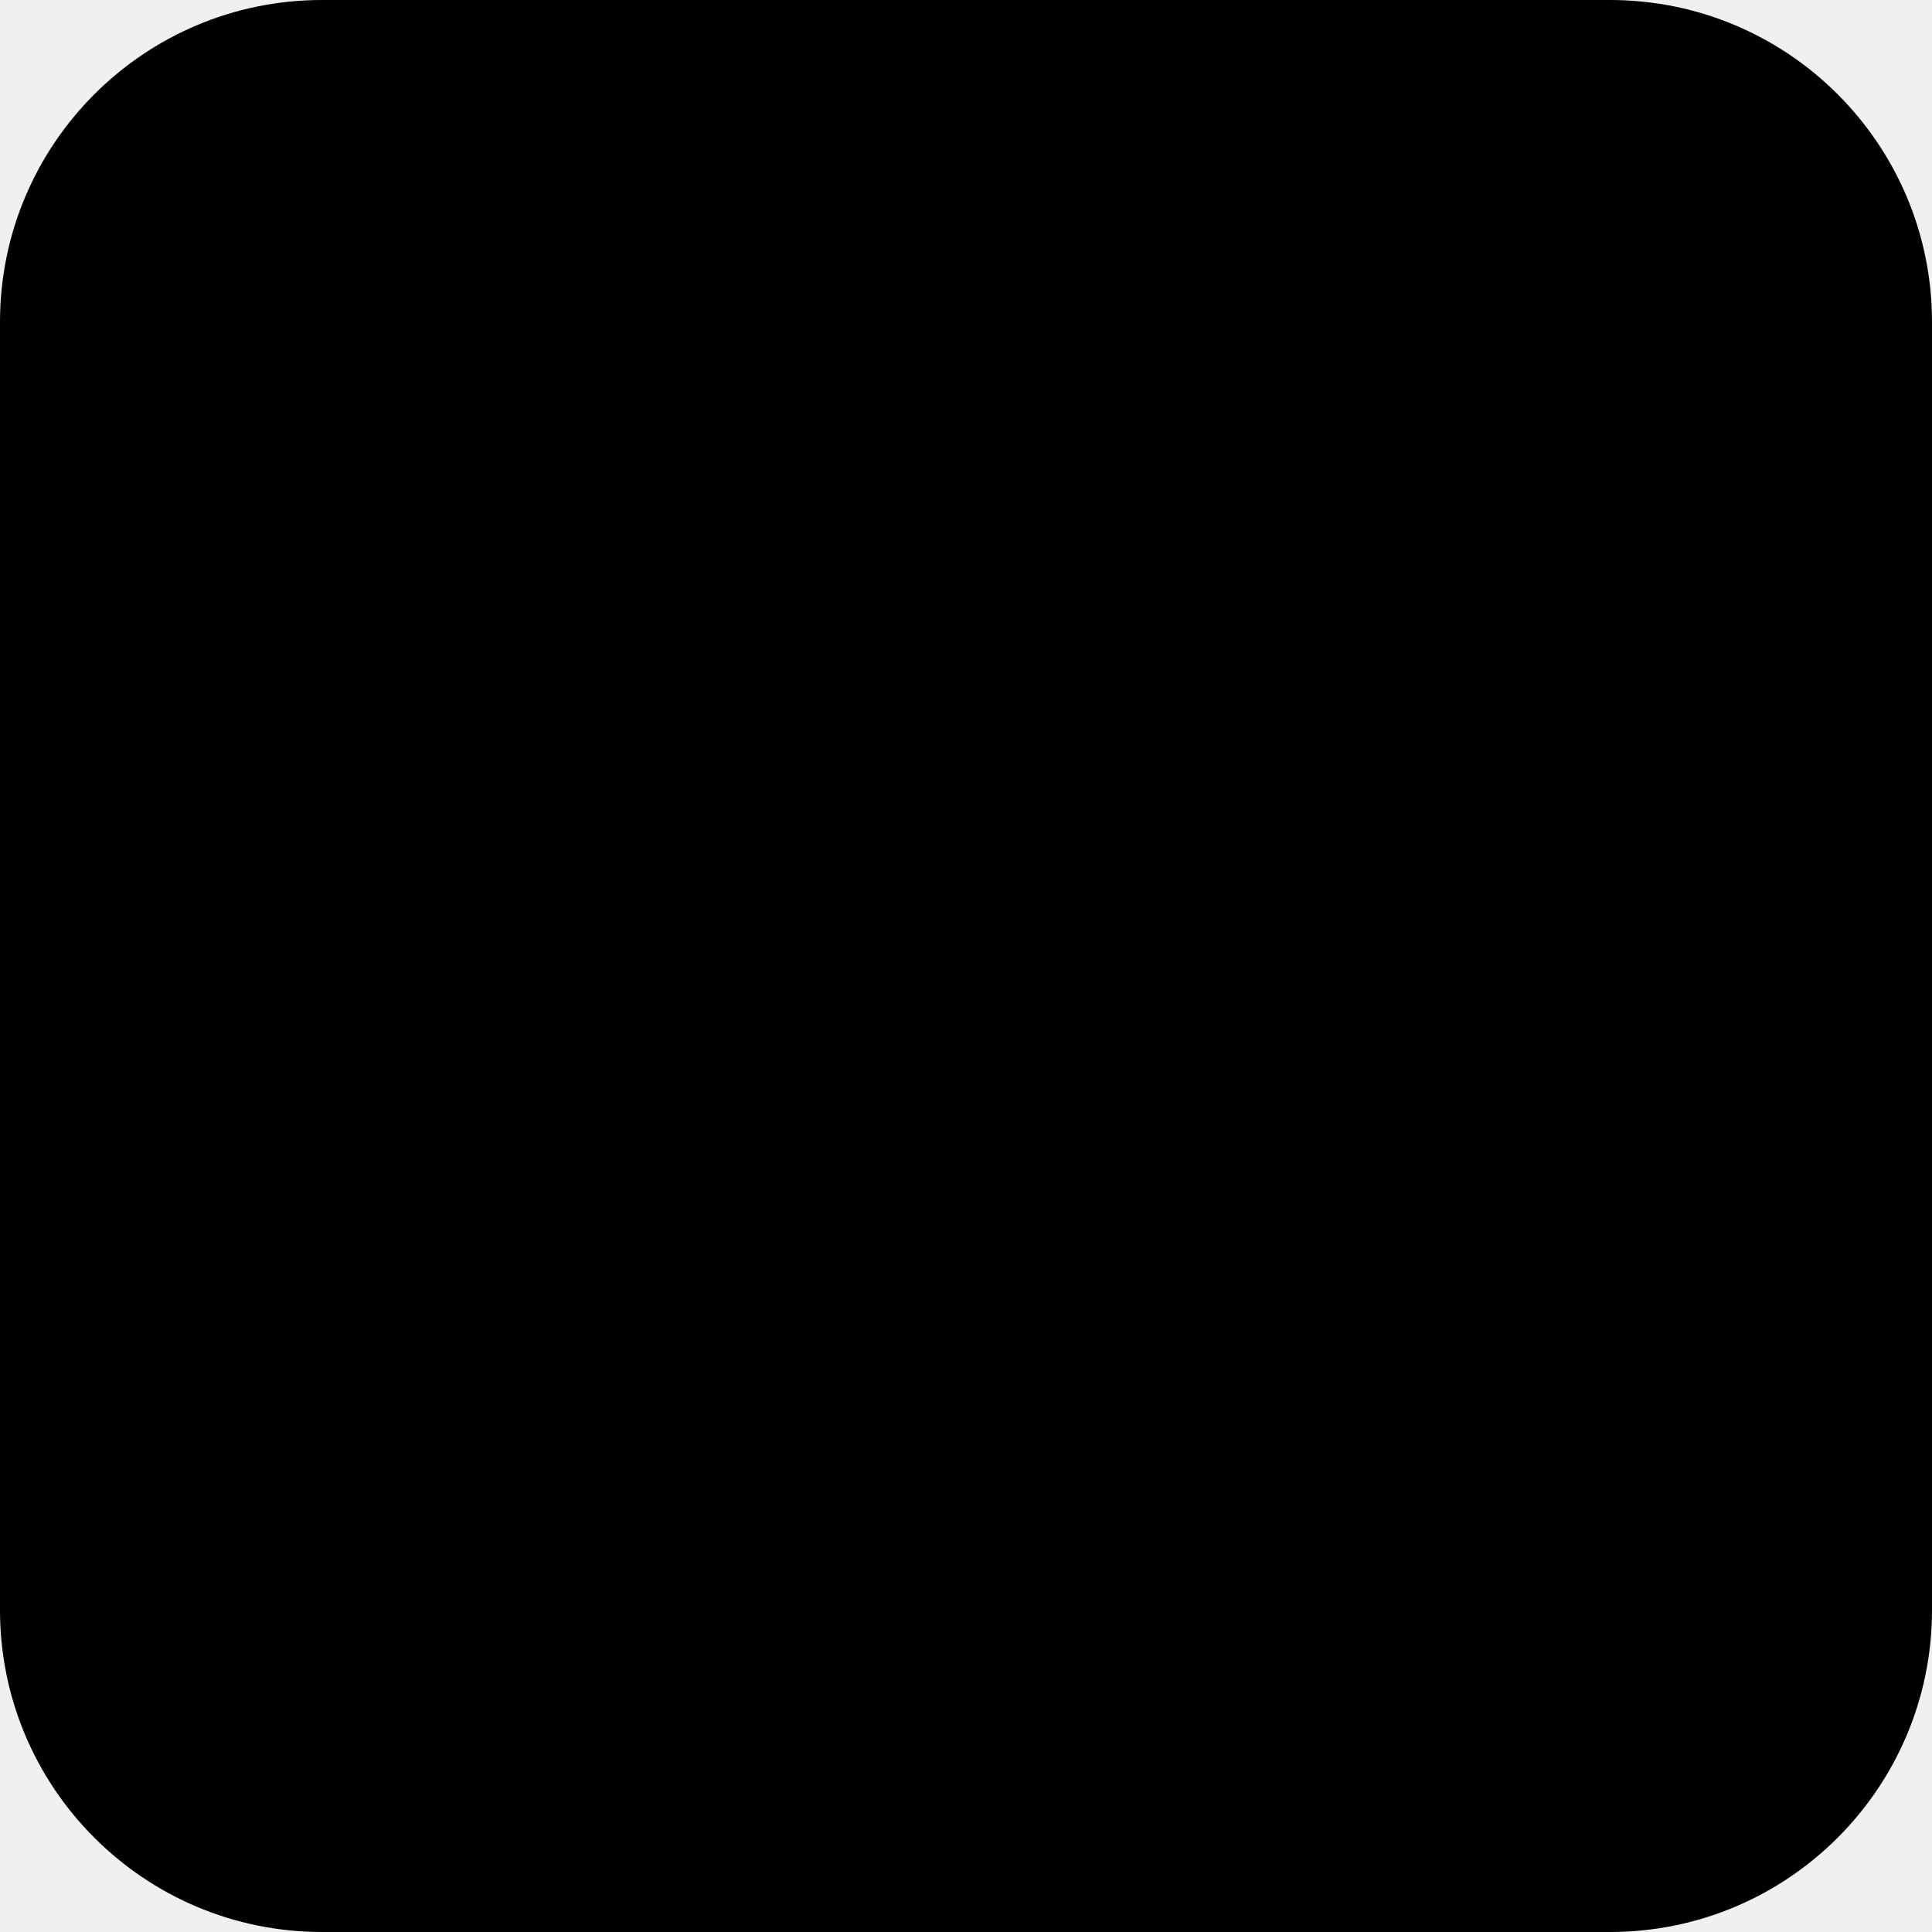
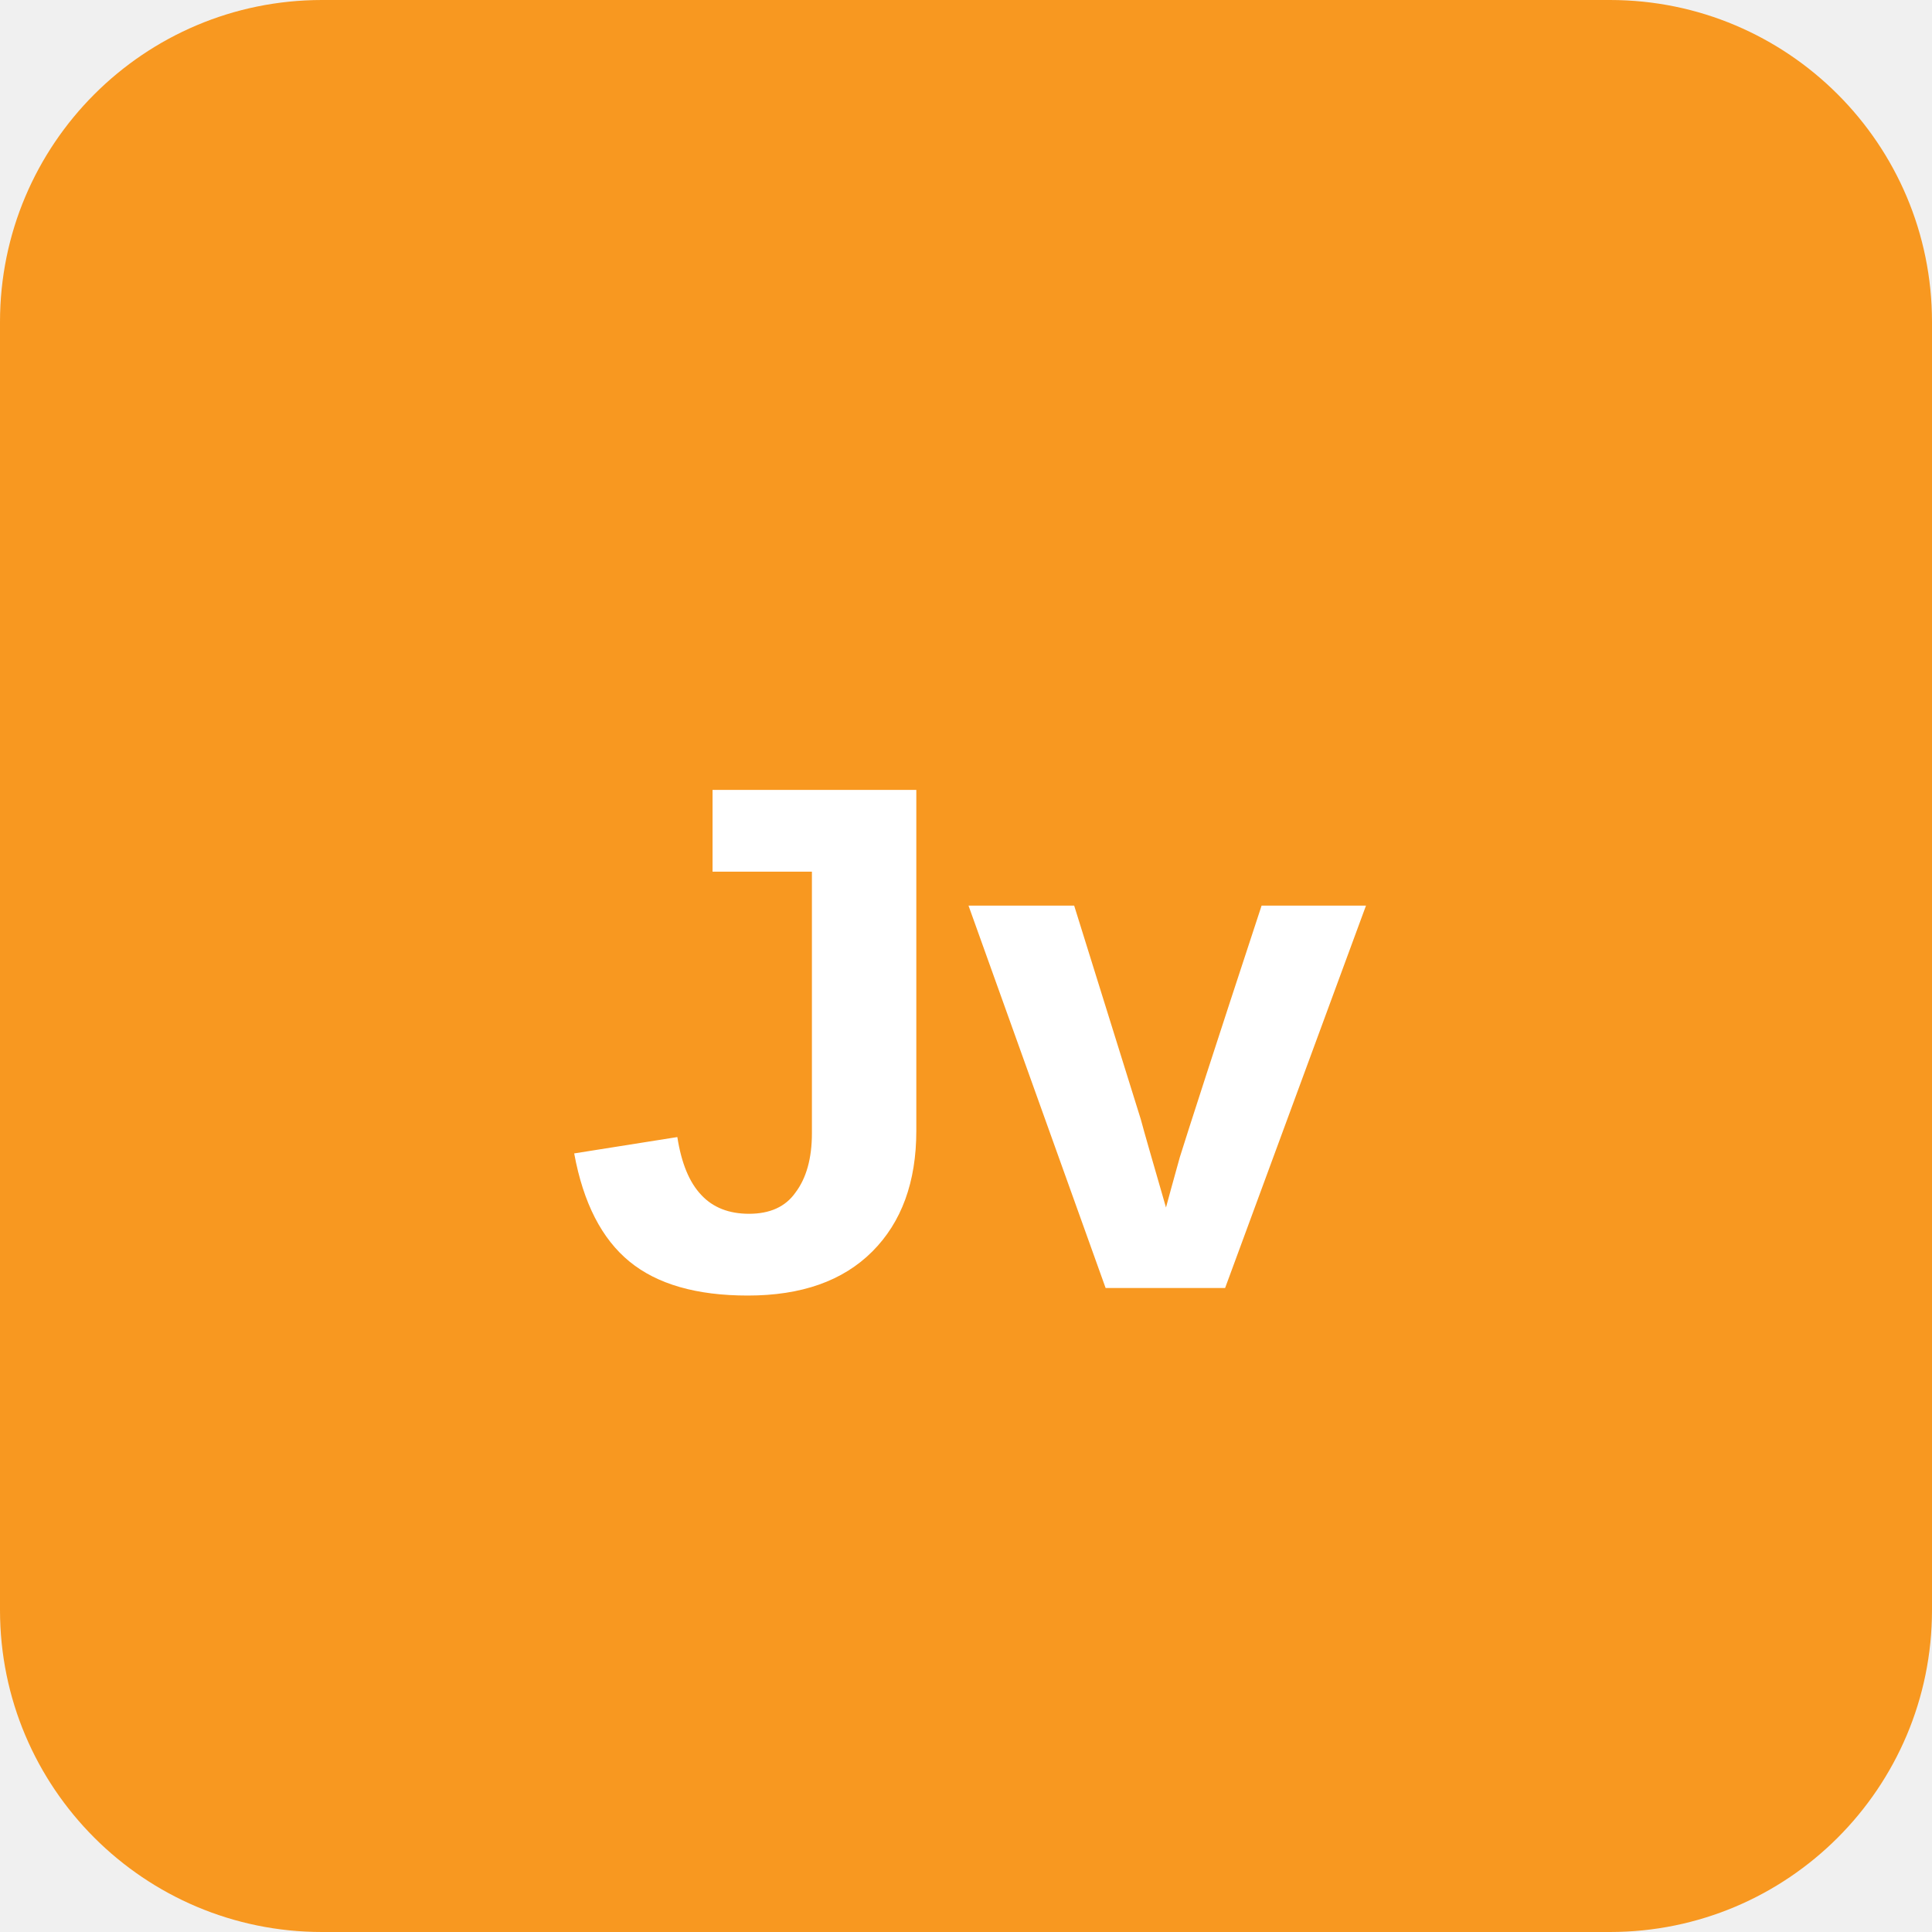
<svg xmlns="http://www.w3.org/2000/svg" viewBox="0 0 24 24">
-   <rect width="24" height="24" rx="4" fill="%23f89820" />
-   <text x="12" y="16" font-size="9" font-family="Arial" font-weight="bold" fill="%23fff" text-anchor="middle">Jv</text>
+   <rect width="24" height="24" rx="4" fill="#f89820" />
+   <text x="12" y="16" font-size="9" font-family="Arial" font-weight="bold" fill="#fff" text-anchor="middle">Jv</text>
</svg>
